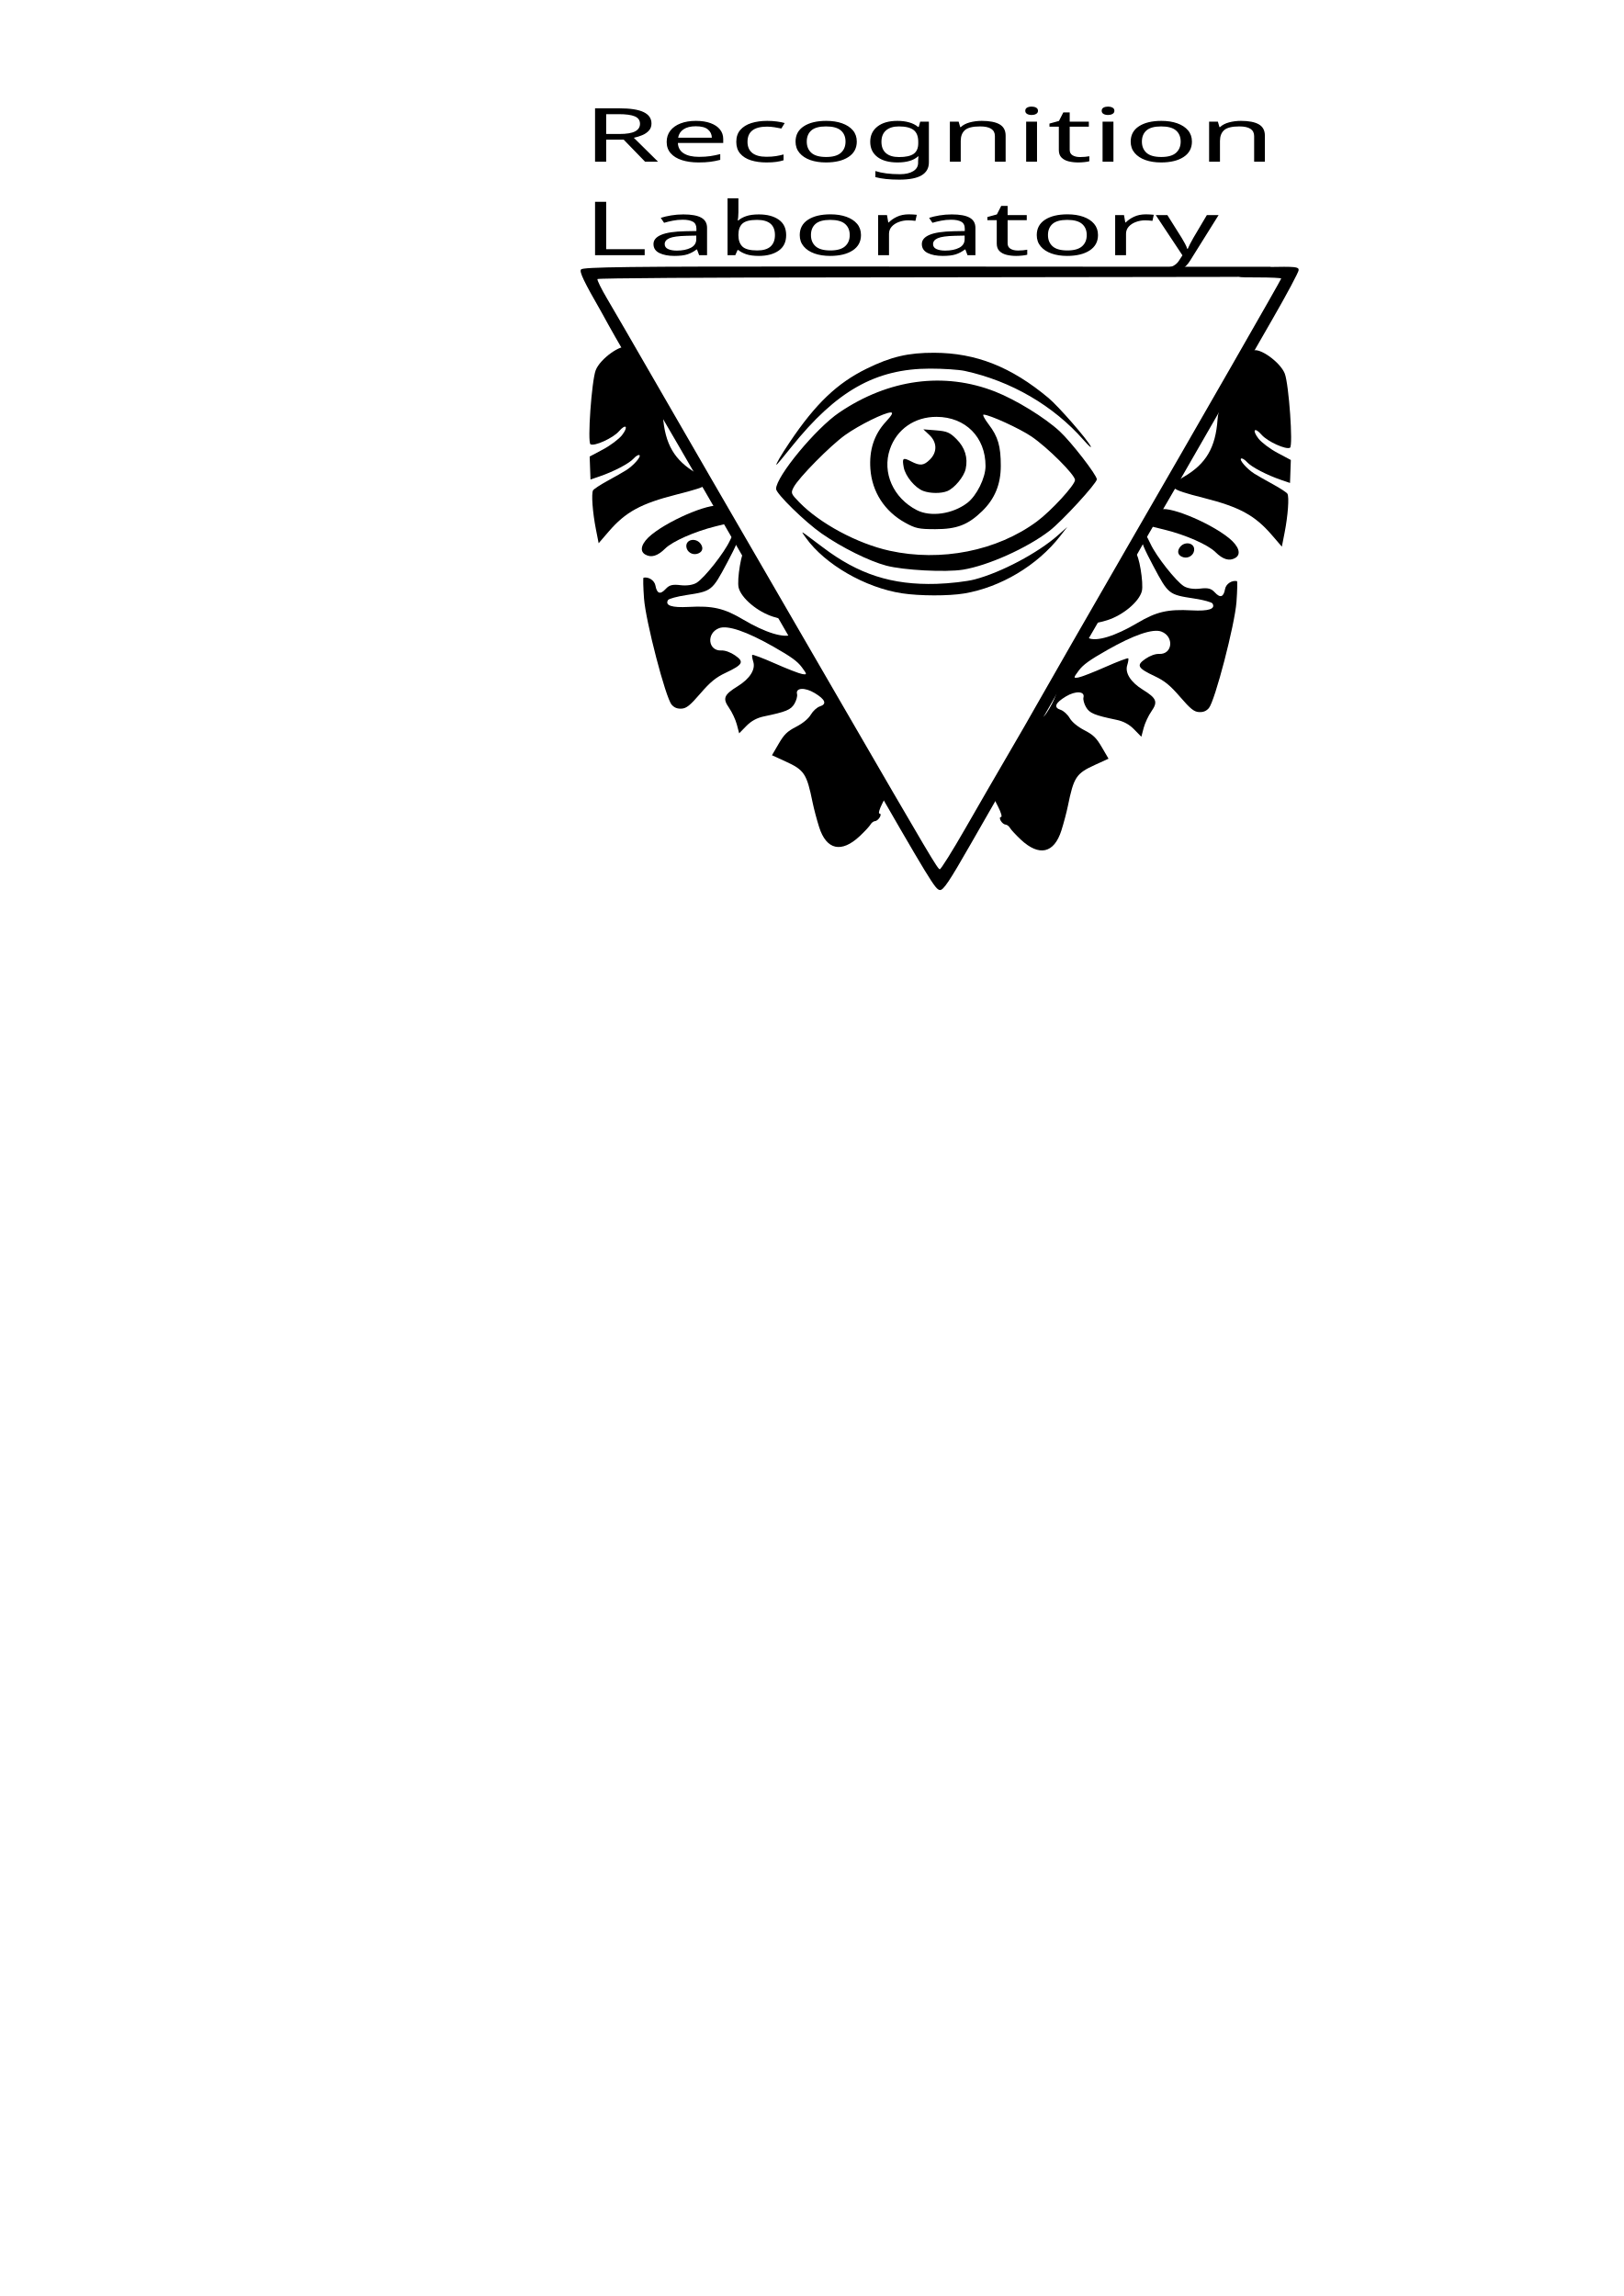
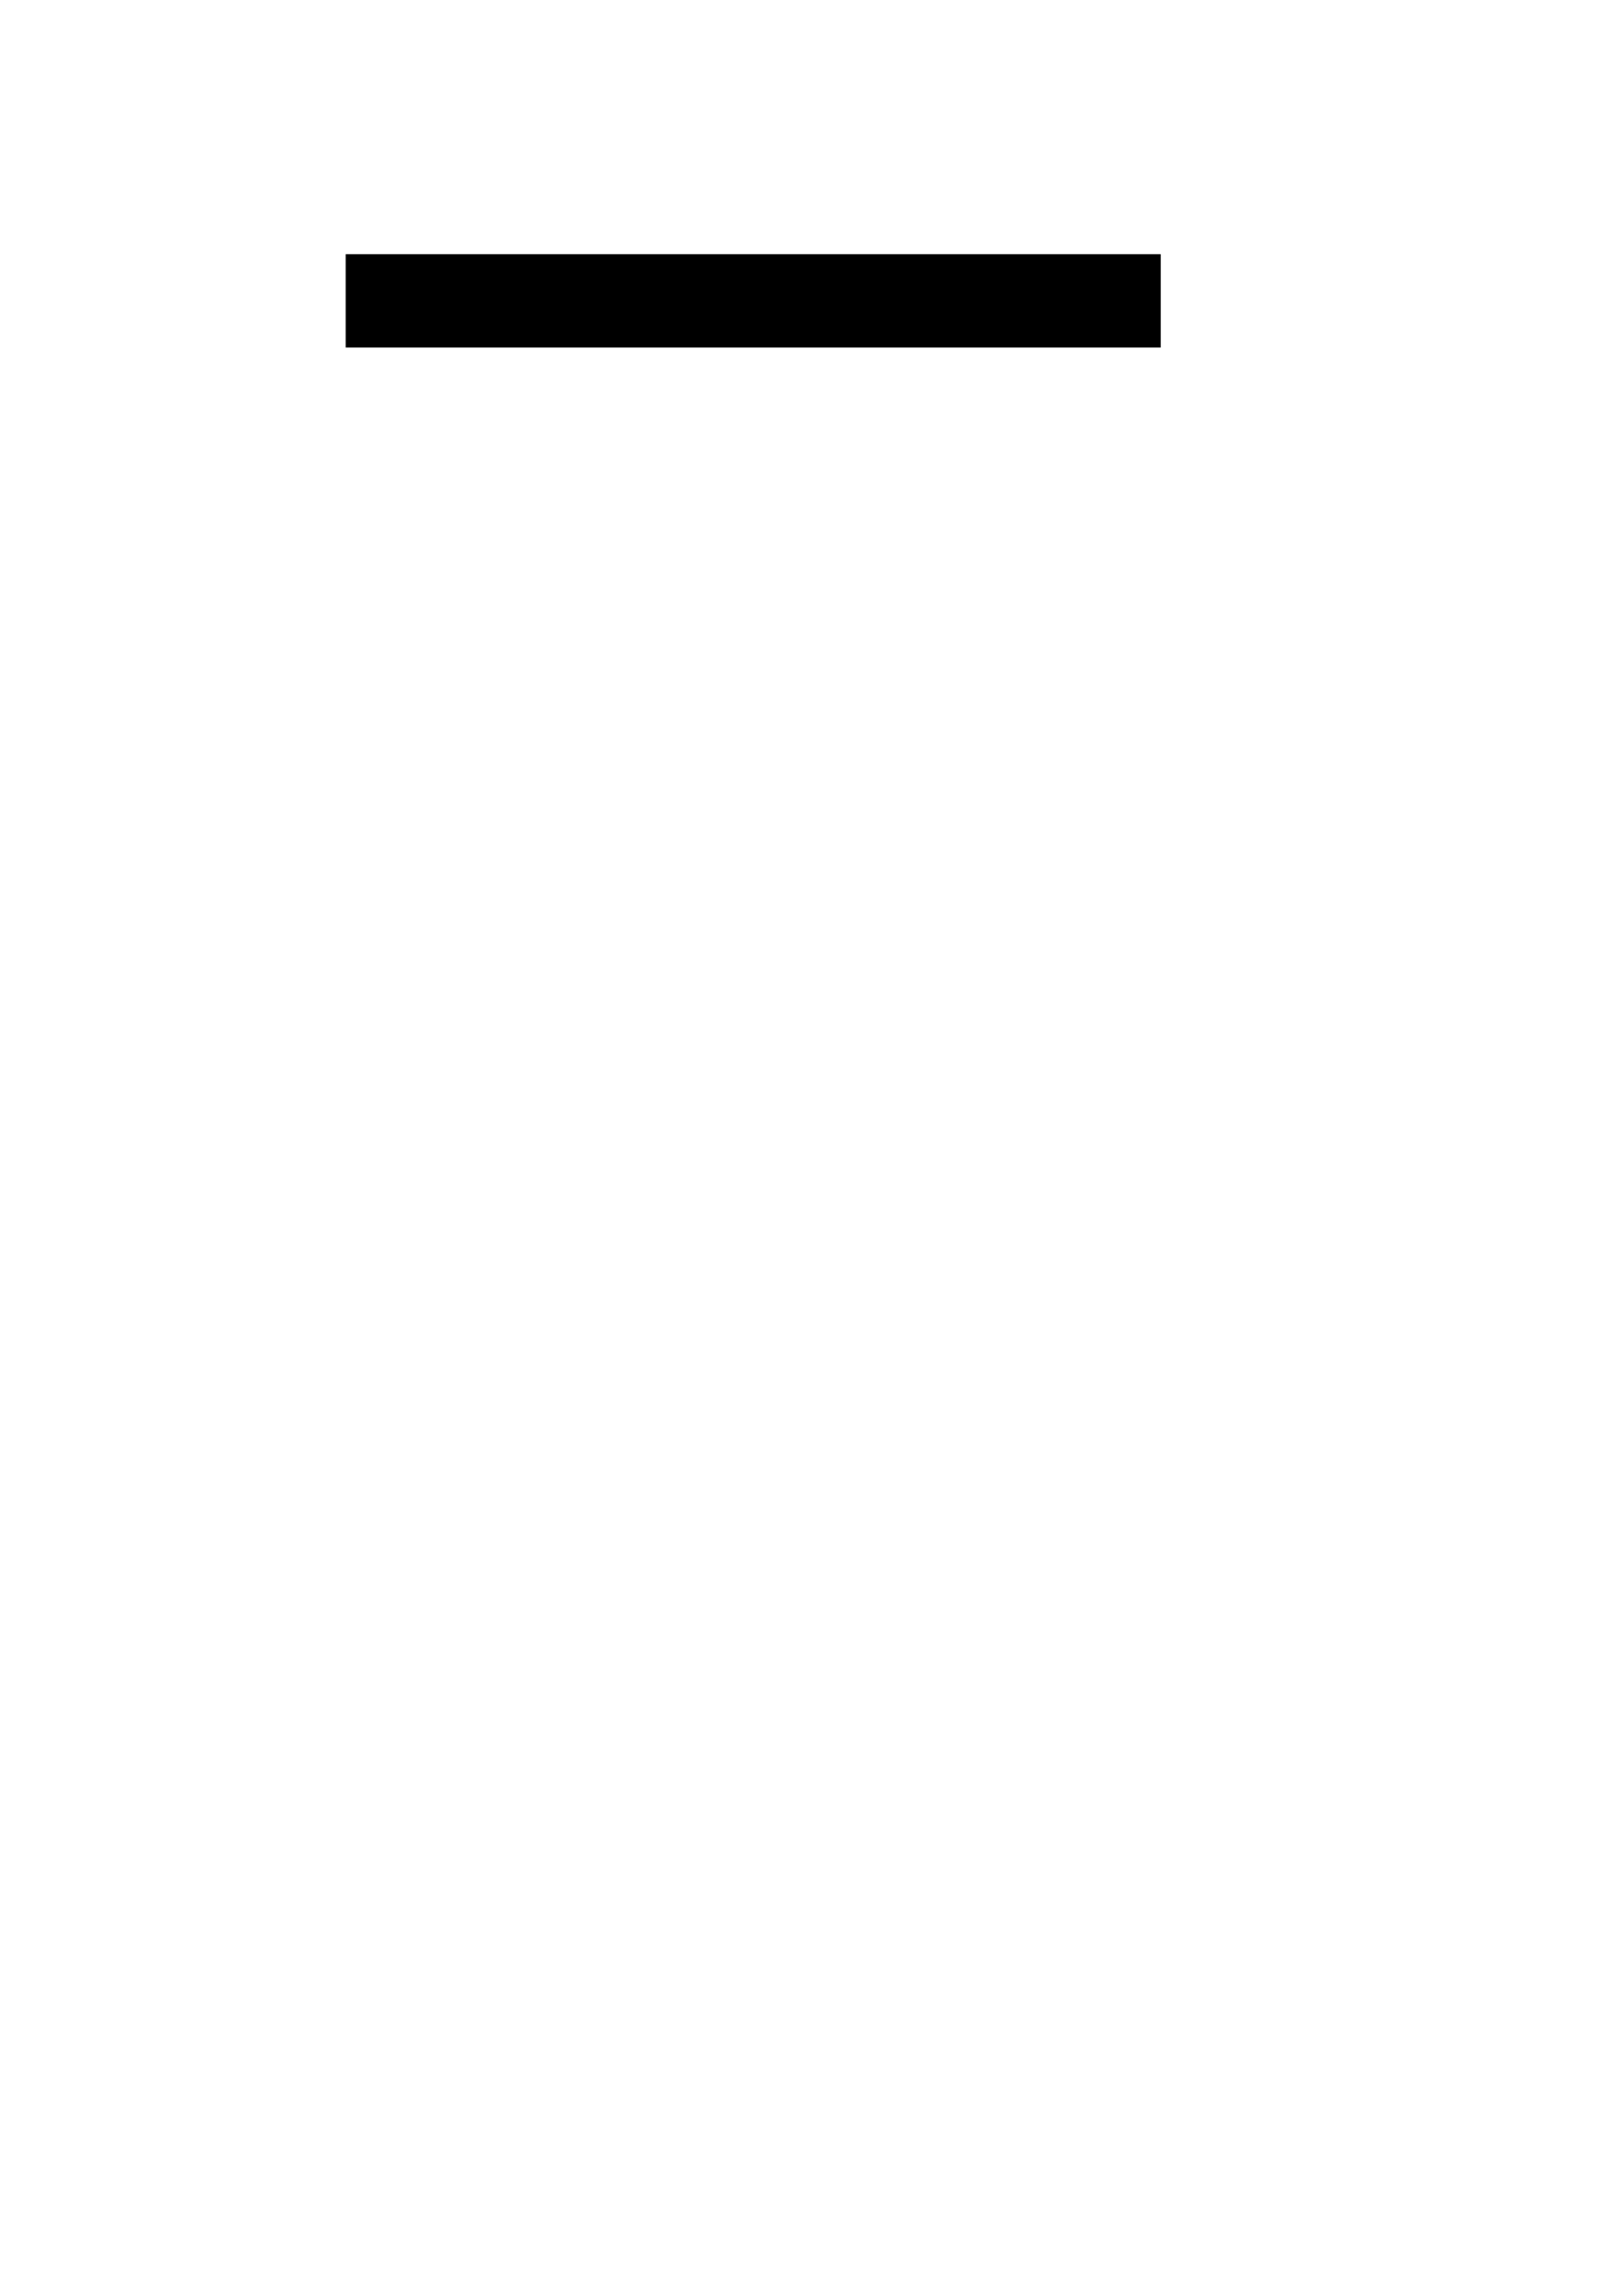
<svg xmlns="http://www.w3.org/2000/svg" width="210mm" height="297mm" viewBox="0 0 744.094 1052.362" id="svg2" version="1.1">
  <defs id="defs4" />
  <g id="layer1">
-     <path style="fill:#000000" d="m 266.27,123.504 c -0.864,1.042 1.271,5.503 9.437,19.719 8.081,14.884 18.311,31.845 20.476,35.647 10.39,17.791 19.121,32.84 29.466,50.787 5.389,9.35 11.91,20.6 14.491,25 2.581,4.4 9.326,16.1 14.99,26 5.664,9.9 11.531,20.025 13.038,22.5 1.507,2.475 12.324,21.15 24.038,41.5 34.462,59.869 36.35,62.973 38.489,63.275 1.579,0.223 4.254,-3.757 14.116,-21 6.693,-11.701 17.211,-30.05 23.374,-40.775 6.163,-10.725 13.102,-22.875 15.419,-27 2.318,-4.125 7.512,-13.125 11.542,-20 7.819,-13.339 24.617,-42.55 28.752,-50 1.374,-2.475 3.964,-6.975 5.756,-10 4,-6.751 10.839,-18.606 27.981,-48.5 7.254,-12.65 18.66,-32.5 25.348,-44.112 6.688,-11.612 12.16,-21.861 12.16,-22.777 0,-1.489 -1.509,-1.636 -14.25,-1.388 -13.92,0.271 -14.257,0.33 -14.57,2.527 -0.314,2.212 -0.139,2.25 10.25,2.25 5.813,0 10.57,0.229 10.57,0.509 0,0.473 -37.691,66.227 -70.213,122.491 -13.531,23.409 -40.12,69.734 -42.473,74 -1.669,3.025 -7.112,12.475 -12.096,21 -4.984,8.525 -13.935,24.002 -19.891,34.393 -5.956,10.391 -11.261,18.884 -11.789,18.873 -0.943,-0.02 -4.188,-5.496 -46.077,-77.766 -56.303,-97.139 -71.894,-124.076 -86.038,-148.653 -8.436,-14.659 -17.563,-30.409 -20.282,-35 -2.718,-4.591 -4.736,-8.684 -4.483,-9.097 0.253,-0.412 51.048,-0.75 112.879,-0.75 l 180.605,-0.253 0.25,-2.121 14.897,-2.5 -200.327,-0.126 c -94.925,-0.06 -114.91,0.232 -115.834,1.346 z" id="path4080" />
-     <g id="g4082" transform="matrix(0.5039044,-0.8637594,0.8637594,0.5039044,113.946,244.6549)">
-       <path id="path4076" d="m 127.375,163.294 c 0,-11.714 4.249,-19.237 15,-26.556 3.634,-2.474 5.895,-5.505 11.75,-15.747 3.987,-6.976 7.25,-13.275 7.25,-13.998 0,-3.39 -10.918,-8.291 -16.465,-7.391 -5.158,0.837 -30.535,13.337 -30.535,15.041 0,2.076 7.685,7.509 11.682,8.259 4.861,0.912 4.174,2.778 -0.779,2.114 -2.253,-0.302 -6.764,-2.196 -10.024,-4.208 l -5.927,-3.658 -4.452,2.816 -4.452,2.816 3.226,2.796 c 5.258,4.557 12.032,8.815 14.976,9.414 1.512,0.308 2.75,0.989 2.75,1.514 0,1.146 -5.448,0.097 -9,-1.734 -1.375,-0.709 -5.174,-2.904 -8.441,-4.88 -3.268,-1.975 -6.508,-3.591 -7.2,-3.591 -1.699,0 -8.774,4.851 -14.752,10.114 l -4.893,4.308 6.884,1.271 c 11.725,2.164 18.55,6.282 30.402,18.345 11.837,12.048 13,12.312 13,2.955 z" style="fill:#000000" />
-       <path id="path4070" d="m 100.195,181.66 c 1.99,-3.556 -1.509,-7.691 -4.446,-5.253 -1.693,1.405 -1.775,4.093 -0.173,5.695 1.674,1.674 3.535,1.496 4.62,-0.442 z" style="fill:#000000" />
-       <path id="path4068" d="m 119.736,180.733 c 1.124,-3.555 -15.809,-16.764 -26.938,-21.014 -5.571,-2.128 -9.423,-1.298 -9.423,2.03 0,3.177 2.221,5.266 6.954,6.54 4.597,1.238 13.637,7.797 20.476,14.858 l 4.931,5.09 1.695,-2.786 c 0.932,-1.533 1.969,-3.655 2.305,-4.718 z" style="fill:#000000" />
-       <path id="path4064" d="m 99.678,216.68 c 4.842,-8.558 8.667,-15.948 8.5,-16.421 -0.506,-1.436 -13.794,3.578 -16.406,6.19 -3.517,3.517 -5.14,12.953 -3.494,20.309 0.682,3.048 1.546,5.529 1.919,5.512 0.373,-0.017 4.64,-7.033 9.481,-15.591 z" style="fill:#000000" />
-       <path id="path4056" d="m 43.375,201.486 c 0,-0.517 0.69,-1.512 1.533,-2.212 0.843,-0.7 4.279,-4.917 7.636,-9.372 3.357,-4.455 7.055,-8.878 8.217,-9.828 2.149,-1.756 5.614,-2.387 5.614,-1.022 -6e-5,0.412 -3.078,4.35 -6.841,8.75 -6.432,7.523 -16.159,15.76 -16.159,13.685 z" style="fill:#000000" />
-       <path id="path4054" d="m 34.908,314.355 c -0.332,-0.538 1.696,-1.078 4.691,-1.25 l 5.276,-0.303 10.236,-18 c 6.414,-11.279 10.03,-18.651 9.685,-19.743 -0.592,-1.872 6.481,-12.936 7.763,-12.143 0.402,0.248 1.477,-1.026 2.389,-2.831 0.912,-1.805 3.934,-7.258 6.715,-12.117 3.094,-5.405 4.656,-9.093 4.024,-9.5 -3.455,-2.226 -5.539,-11.02 -5.451,-22.994 0.075,-10.09 -1.504,-15.176 -7.567,-24.378 -4.269,-6.48 -4.973,-9.798 -2.076,-9.79 0.705,0.002 3.493,2.74 6.196,6.085 7.444,9.211 7.568,9.259 22.212,8.695 9.271,-0.357 12.802,-0.852 13.456,-1.884 1.512,-2.387 1.07,-2.621 -4.033,-2.13 -6.113,0.587 -20.493,-1.429 -24.327,-3.412 -1.717,-0.888 -3.581,-3.192 -4.706,-5.817 -1.463,-3.413 -2.525,-4.492 -4.94,-5.023 -3.58,-0.786 -3.912,-2.357 -1.021,-4.832 1.813,-1.552 1.998,-4.712 0.384,-6.538 -0.172,-0.194 -3.829,2.054 -8.126,4.997 -8.568,5.868 -34.278,31.434 -35.657,35.458 -0.589,1.717 -0.378,3.173 0.695,4.811 1.243,1.898 3.23,2.662 10.344,3.979 6.855,1.269 9.963,2.426 14.035,5.227 7.241,4.981 8.694,4.93 9.076,-0.32 0.185,-2.542 -0.293,-5.114 -1.21,-6.514 -3.39,-5.173 3.344,-10.085 8.311,-6.062 3.226,2.612 5.049,11.638 5.208,25.777 0.105,9.355 -0.244,12.882 -1.585,16 -1.63,3.793 -1.765,3.882 -2.606,1.713 -0.487,-1.258 -1.435,-7.22 -2.105,-13.25 -0.67,-6.03 -1.509,-10.963 -1.864,-10.963 -0.354,0 -1.459,0.9 -2.455,2 -2.487,2.748 -7.544,2.558 -13.288,-0.5 -6.573,-3.499 -8.347,-3.241 -10.549,1.536 -1.011,2.192 -3.171,5.318 -4.8,6.947 l -2.963,2.963 4.59,1.156 c 3.09,0.778 5.639,2.32 7.8,4.718 6.982,7.749 8.869,9.18 12.115,9.18 1.757,0 3.737,-0.543 4.401,-1.207 2.15,-2.15 4.559,1.491 4.475,6.766 -0.09,5.709 -1.493,7.465 -4.088,5.117 -1.019,-0.922 -3.416,-1.676 -5.328,-1.676 -2.144,0 -5.288,-1.15 -8.206,-3 -3.917,-2.484 -5.774,-3 -10.797,-3 l -6.067,0 0.675,6.75 c 0.949,9.488 0.08,11.244 -10.026,20.277 -2.17,1.94 -5.859,5.642 -8.196,8.228 -7.393,8.177 -5.246,14.887 5.812,18.171 2.916,0.866 6.093,1.574 7.061,1.574 0.968,0 2.038,0.45 2.378,1 0.34,0.55 1.518,1 2.618,1 1.1,0 1.737,-0.426 1.415,-0.947 z" style="fill:#000000" />
-     </g>
-     <path id="path3418" style="fill:#000000" d="m 362.648,204.898 c 20.581,-25.722 38.592,-35.911 63.541,-35.945 6.073,-0.008 13.273,0.472 16,1.068 21.169,4.622 40.576,15.917 54.354,31.633 2.356,2.687 3.83,3.986 3.276,2.886 -1.692,-3.36 -14.736,-18.294 -19.337,-22.14 -17.055,-14.254 -33.201,-20.643 -52.335,-20.709 -11.984,-0.041 -19.845,1.808 -31,7.291 -13.523,6.647 -23.334,16.013 -35.154,33.558 -4.023,5.972 -6.675,10.508 -6.131,10.491 0.157,-0.005 3.21,-3.665 6.785,-8.133 z m 71.5,20.183 c 3.306,-1.376 7.612,-6.598 8.395,-10.179 1.116,-5.108 -0.321,-9.755 -4.224,-13.658 -3.042,-3.042 -4.328,-3.591 -9.349,-3.993 l -5.822,-0.466 2.75,2.58 c 3.559,3.339 3.677,7.839 0.295,11.221 -2.865,2.865 -4.525,3.034 -8.688,0.881 -3.723,-1.925 -4.162,-1.565 -3.352,2.751 0.758,4.041 5.154,9.362 8.915,10.792 3.189,1.212 8.26,1.245 11.08,0.071 z m -14,8.735 c -10.806,-5.548 -15.971,-17.211 -12.344,-27.877 3.129,-9.2 11.353,-14.914 21.41,-14.877 13.248,0.049 22.458,9.329 22.425,22.594 -0.014,5.394 -4.074,13.584 -8.354,16.848 -6.717,5.123 -16.797,6.566 -23.136,3.312 z m -12.5,18.604 c -14.765,-3.256 -31.964,-12.504 -41.431,-22.277 -3.776,-3.898 -3.875,-4.167 -2.5,-6.822 2.23,-4.309 16.764,-19.051 23.585,-23.923 6.409,-4.578 18.1,-10.358 20.952,-10.358 1.172,0 0.494,1.253 -2.341,4.329 -5.332,5.784 -7.659,12.913 -7.04,21.563 0.753,10.521 6.505,19.427 15.911,24.637 4.768,2.641 6.308,2.971 13.864,2.971 9.833,0 14.942,-1.962 21.404,-8.22 5.822,-5.638 8.576,-12.307 8.581,-20.78 0.005,-9.037 -1.264,-13.403 -5.519,-18.976 -1.899,-2.488 -2.968,-4.524 -2.376,-4.524 2.645,0 16.51,6.333 21.944,10.023 7.404,5.028 19.966,17.572 19.966,19.937 0,2.285 -10.95,14.202 -17.488,19.032 -18.257,13.488 -43.954,18.584 -67.512,13.389 z m 33.613,8.691 c 11.476,-1.84 29.38,-9.873 39.703,-17.815 5.706,-4.389 21.685,-21.784 21.685,-23.606 0,-1.948 -11.75,-17.129 -17.046,-22.024 -6.768,-6.255 -20.026,-14.418 -29.444,-18.128 -23.441,-9.236 -48.883,-5.834 -71.608,9.574 -10.688,7.247 -28.902,29.286 -28.902,34.973 0,2.167 13.253,15.14 20.909,20.468 9.22,6.417 21.657,12.598 29.588,14.706 7.913,2.103 27.202,3.12 35.116,1.852 z m 0.624,10.896 c 16.7,-2.812 33.494,-12.846 43.927,-26.245 l 3.287,-4.222 -4.282,3.799 c -9.12,8.09 -26.049,17.067 -38.168,20.24 -3.575,0.936 -11.45,1.849 -17.5,2.03 -20.388,0.609 -35.806,-4.364 -52.194,-16.837 -3.058,-2.328 -6.507,-4.907 -7.663,-5.732 -2.101,-1.5 -2.101,-1.5 0.044,1.5 8.695,12.158 27.172,22.823 44.005,25.399 8.081,1.237 21.414,1.269 28.545,0.068 z" />
-     <g id="g4082-3" transform="matrix(-0.5039044,-0.8637594,-0.8637594,0.5039044,747.8318,246.2328)">
-       <path id="path4076-6" d="m 127.375,163.294 c 0,-11.714 4.249,-19.237 15,-26.556 3.634,-2.474 5.895,-5.505 11.75,-15.747 3.987,-6.976 7.25,-13.275 7.25,-13.998 0,-3.39 -10.918,-8.291 -16.465,-7.391 -5.158,0.837 -30.535,13.337 -30.535,15.041 0,2.076 7.685,7.509 11.682,8.259 4.861,0.912 4.174,2.778 -0.779,2.114 -2.253,-0.302 -6.764,-2.196 -10.024,-4.208 l -5.927,-3.658 -4.452,2.816 -4.452,2.816 3.226,2.796 c 5.258,4.557 12.032,8.815 14.976,9.414 1.512,0.308 2.75,0.989 2.75,1.514 0,1.146 -5.448,0.097 -9,-1.734 -1.375,-0.709 -5.174,-2.904 -8.441,-4.88 -3.268,-1.975 -6.508,-3.591 -7.2,-3.591 -1.699,0 -8.774,4.851 -14.752,10.114 l -4.893,4.308 6.884,1.271 c 11.725,2.164 18.55,6.282 30.402,18.345 11.837,12.048 13,12.312 13,2.955 z" style="fill:#000000" />
-       <path id="path4070-7" d="m 100.195,181.66 c 1.99,-3.556 -1.509,-7.691 -4.446,-5.253 -1.693,1.405 -1.775,4.093 -0.173,5.695 1.674,1.674 3.535,1.496 4.62,-0.442 z" style="fill:#000000" />
-       <path id="path4068-5" d="m 119.736,180.733 c 1.124,-3.555 -15.809,-16.764 -26.938,-21.014 -5.571,-2.128 -9.423,-1.298 -9.423,2.03 0,3.177 2.221,5.266 6.954,6.54 4.597,1.238 13.637,7.797 20.476,14.858 l 4.931,5.09 1.695,-2.786 c 0.932,-1.533 1.969,-3.655 2.305,-4.718 z" style="fill:#000000" />
-       <path id="path4064-3" d="m 99.678,216.68 c 4.842,-8.558 8.667,-15.948 8.5,-16.421 -0.506,-1.436 -13.794,3.578 -16.406,6.19 -3.517,3.517 -5.14,12.953 -3.494,20.309 0.682,3.048 1.546,5.529 1.919,5.512 0.373,-0.017 4.64,-7.033 9.481,-15.591 z" style="fill:#000000" />
-       <path id="path4056-5" d="m 43.375,201.486 c 0,-0.517 0.69,-1.512 1.533,-2.212 0.843,-0.7 4.279,-4.917 7.636,-9.372 3.357,-4.455 7.055,-8.878 8.217,-9.828 2.149,-1.756 5.614,-2.387 5.614,-1.022 -6e-5,0.412 -3.078,4.35 -6.841,8.75 -6.432,7.523 -16.159,15.76 -16.159,13.685 z" style="fill:#000000" />
-       <path id="path4054-6" d="m 34.908,314.355 c -0.332,-0.538 1.696,-1.078 4.691,-1.25 l 5.276,-0.303 10.236,-18 c 6.414,-11.279 10.03,-18.651 9.685,-19.743 -0.592,-1.872 6.481,-12.936 7.763,-12.143 0.402,0.248 1.477,-1.026 2.389,-2.831 0.912,-1.805 3.934,-7.258 6.715,-12.117 3.094,-5.405 4.656,-9.093 4.024,-9.5 -3.455,-2.226 -5.539,-11.02 -5.451,-22.994 0.075,-10.09 -1.504,-15.176 -7.567,-24.378 -4.269,-6.48 -4.973,-9.798 -2.076,-9.79 0.705,0.002 3.493,2.74 6.196,6.085 7.444,9.211 7.568,9.259 22.212,8.695 9.271,-0.357 12.802,-0.852 13.456,-1.884 1.512,-2.387 1.07,-2.621 -4.033,-2.13 -6.113,0.587 -20.493,-1.429 -24.327,-3.412 -1.717,-0.888 -3.581,-3.192 -4.706,-5.817 -1.463,-3.413 -2.525,-4.492 -4.94,-5.023 -3.58,-0.786 -3.912,-2.357 -1.021,-4.832 1.813,-1.552 1.998,-4.712 0.384,-6.538 -0.172,-0.194 -3.829,2.054 -8.126,4.997 -8.568,5.868 -34.278,31.434 -35.657,35.458 -0.589,1.717 -0.378,3.173 0.695,4.811 1.243,1.898 3.23,2.662 10.344,3.979 6.855,1.269 9.963,2.426 14.035,5.227 7.241,4.981 8.694,4.93 9.076,-0.32 0.185,-2.542 -0.293,-5.114 -1.21,-6.514 -3.39,-5.173 3.344,-10.085 8.311,-6.062 3.226,2.612 5.049,11.638 5.208,25.777 0.105,9.355 -0.244,12.882 -1.585,16 -1.63,3.793 -1.765,3.882 -2.606,1.713 -0.487,-1.258 -1.435,-7.22 -2.105,-13.25 -0.67,-6.03 -1.509,-10.963 -1.864,-10.963 -0.354,0 -1.459,0.9 -2.455,2 -2.487,2.748 -7.544,2.558 -13.288,-0.5 -6.573,-3.499 -8.347,-3.241 -10.549,1.536 -1.011,2.192 -3.171,5.318 -4.8,6.947 l -2.963,2.963 4.59,1.156 c 3.09,0.778 5.639,2.32 7.8,4.718 6.982,7.749 8.869,9.18 12.115,9.18 1.757,0 3.737,-0.543 4.401,-1.207 2.15,-2.15 4.559,1.491 4.475,6.766 -0.09,5.709 -1.493,7.465 -4.088,5.117 -1.019,-0.922 -3.416,-1.676 -5.328,-1.676 -2.144,0 -5.288,-1.15 -8.206,-3 -3.917,-2.484 -5.774,-3 -10.797,-3 l -6.067,0 0.675,6.75 c 0.949,9.488 0.08,11.244 -10.026,20.277 -2.17,1.94 -5.859,5.642 -8.196,8.228 -7.393,8.177 -5.246,14.887 5.812,18.171 2.916,0.866 6.093,1.574 7.061,1.574 0.968,0 2.038,0.45 2.378,1 0.34,0.55 1.518,1 2.618,1 1.1,0 1.737,-0.426 1.415,-0.947 z" style="fill:#000000" />
-     </g>
-     <text xml:space="preserve" style="font-style:normal;font-variant:normal;font-weight:normal;font-stretch:normal;font-size:44.03px;line-height:125%;font-family:Steelfish;-inkscape-font-specification:Steelfish;text-align:start;letter-spacing:0px;word-spacing:0px;text-anchor:start;fill:#000000;fill-opacity:1;stroke:none;stroke-width:1px;stroke-linecap:butt;stroke-linejoin:miter;stroke-opacity:1" x="207.981" y="95.225" id="text4125" transform="scale(1.284814,0.7783227)">
-       <tspan id="tspan4127" x="207.981" y="95.225" style="font-style:normal;font-variant:normal;font-weight:normal;font-stretch:normal;font-family:Screengem;-inkscape-font-specification:Screengem">Recognition</tspan>
-       <tspan x="207.981" y="150.262" id="tspan4129" style="font-style:normal;font-variant:normal;font-weight:normal;font-stretch:normal;font-family:Screengem;-inkscape-font-specification:Screengem;text-align:start;text-anchor:start">Laboratory</tspan>
+     <text xml:space="preserve" style="font-style:normal;font-variant:normal;font-weight:normal;font-stretch:normal;font-size:44.03px;line-height:125%;font-family:Steelfish;-inkscape-font-specification:Steelfish;text-align:start;letter-spacing:0px;word-spacing:0px;text-anchor:start;fill:#000000;fill-opacity:1;stroke:none;stroke-width:1px;stroke-linecap:butt;stroke-linejoin:miter;stroke-opacity:1" x="126.813" y="192.504" id="text4125" transform="scale(1.284814,0.7783227)">
+       <tspan x="126.813" y="192.504" id="tspan4129" style="font-style:normal;font-variant:normal;font-weight:normal;font-stretch:normal;font-family:Screengem;-inkscape-font-specification:Screengem;text-align:start;text-anchor:start">Face dection</tspan>
    </text>
+     <rect style="opacity:1;fill:#000000;fill-opacity:1;stroke:#000000;stroke-opacity:1" id="rect4807" width="372.5" height="41.786" x="158.929" y="117.005" />
  </g>
</svg>
